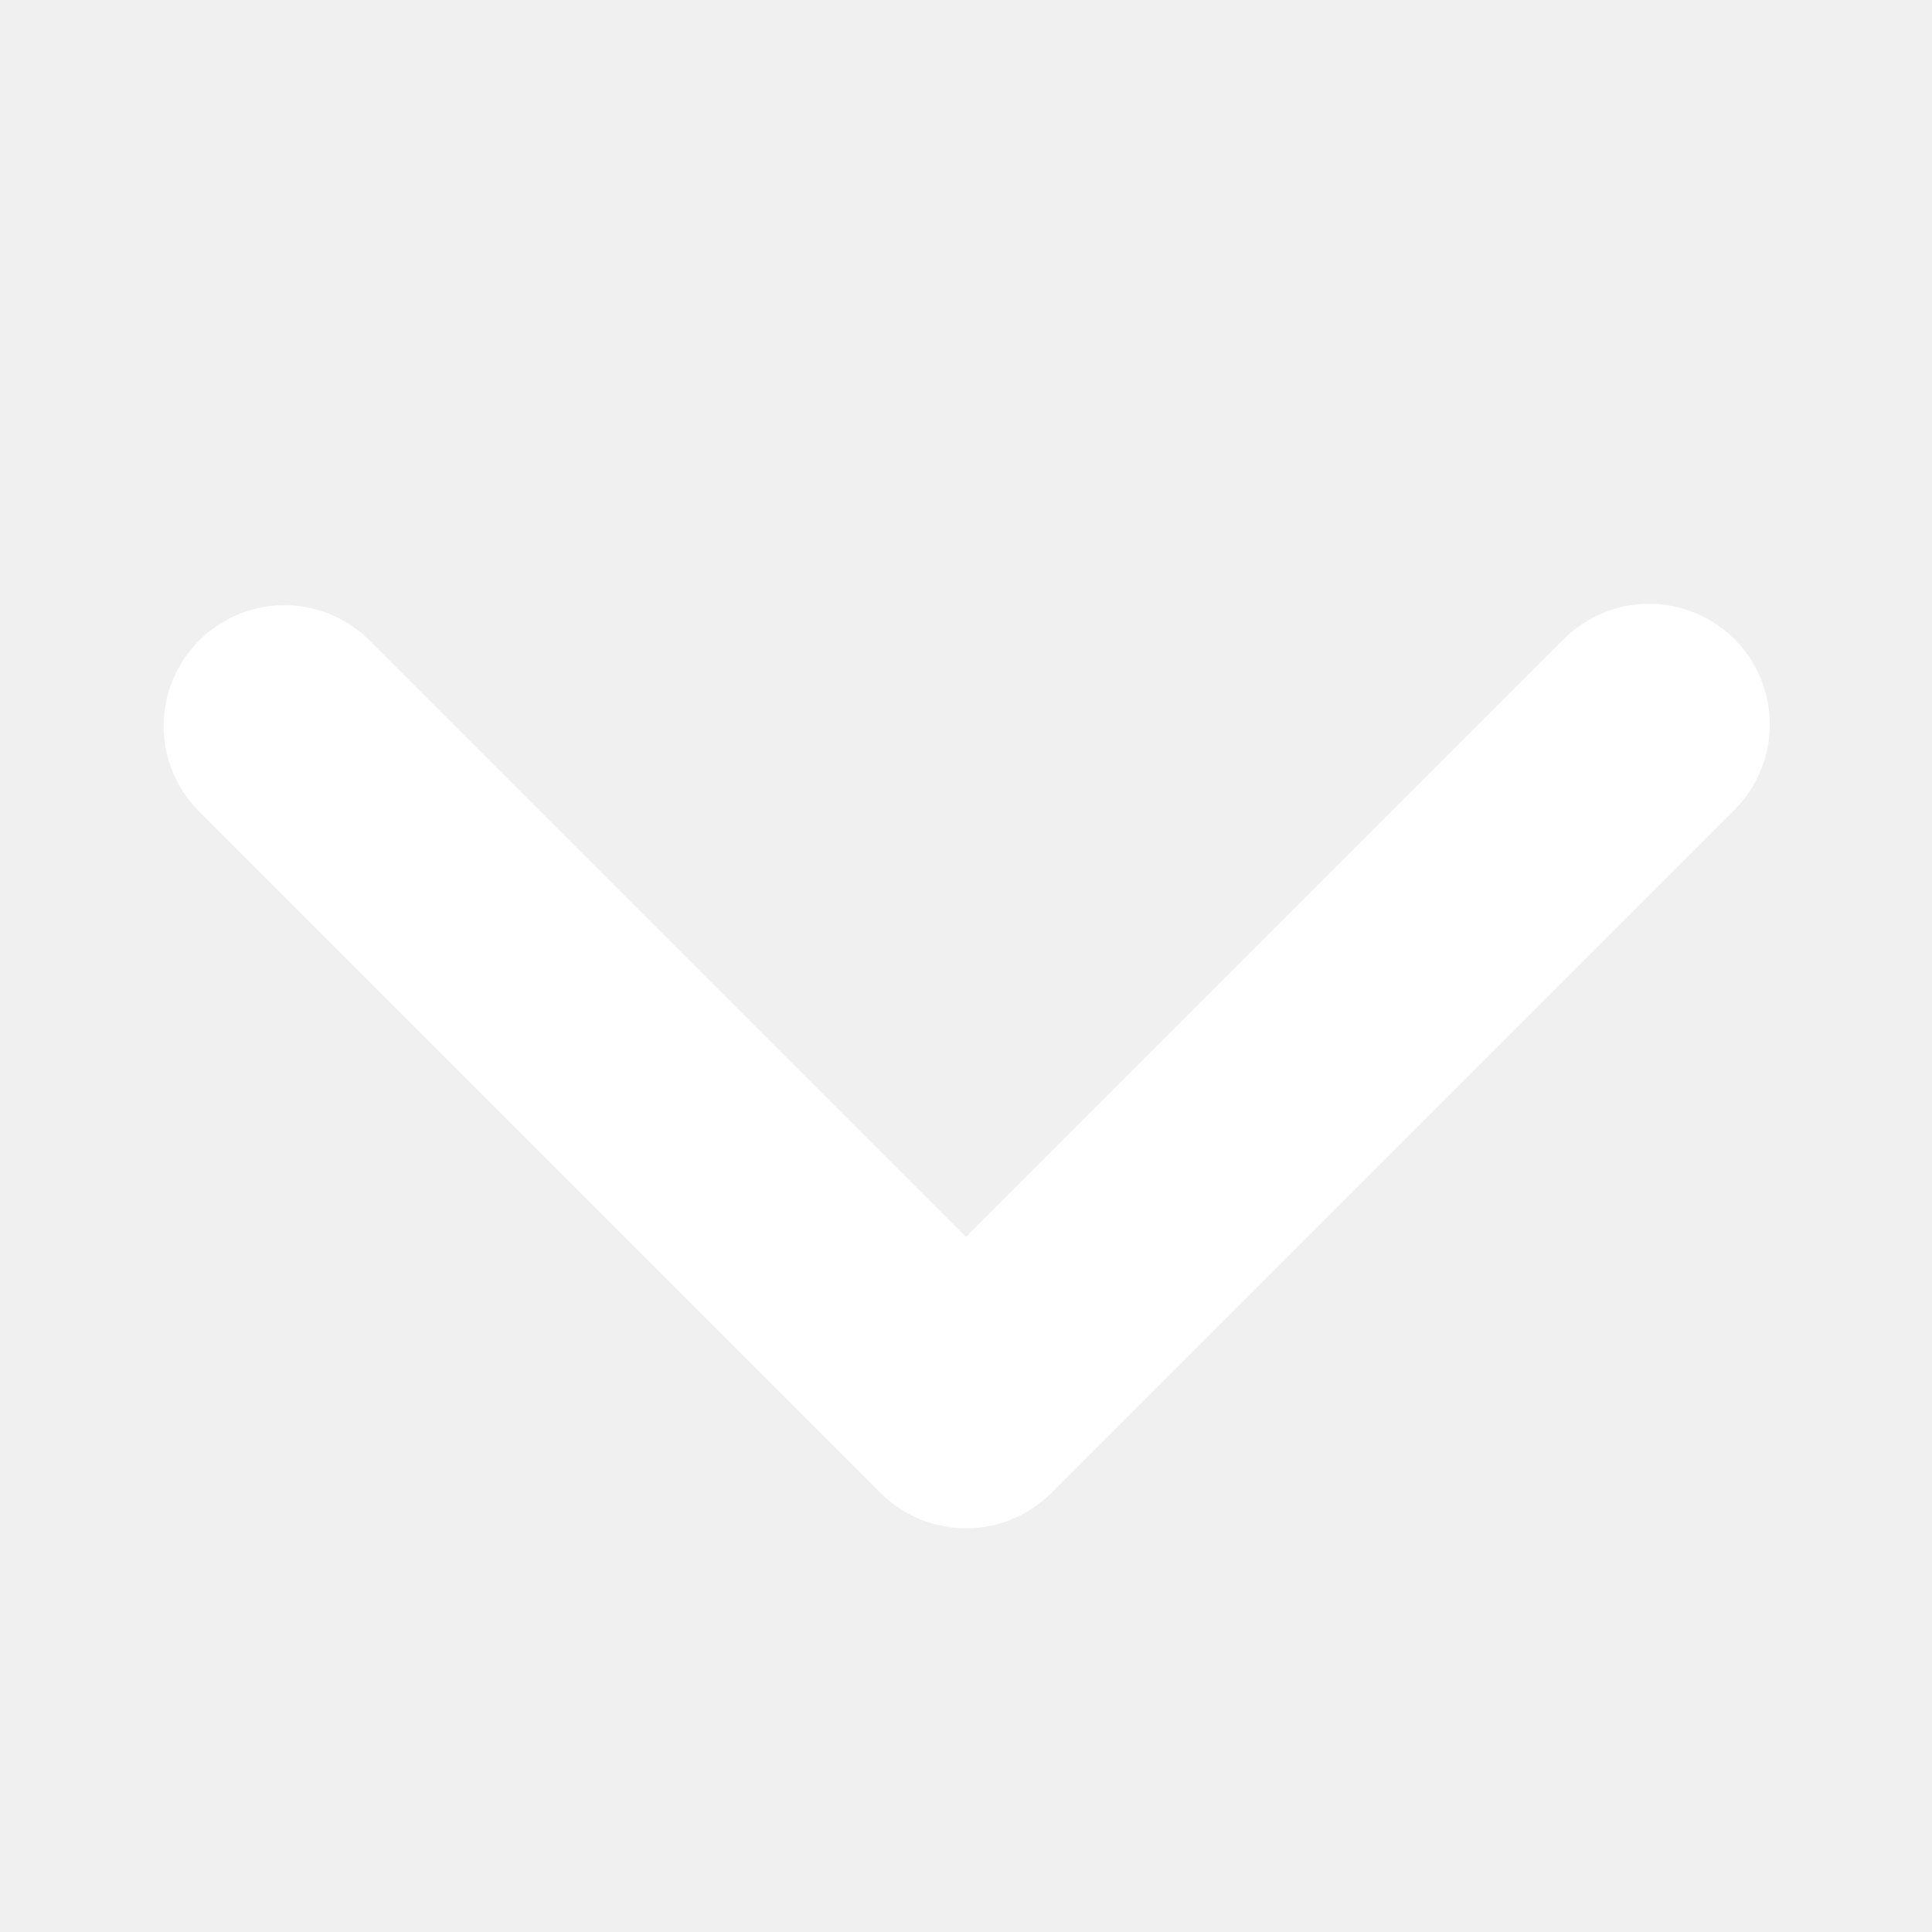
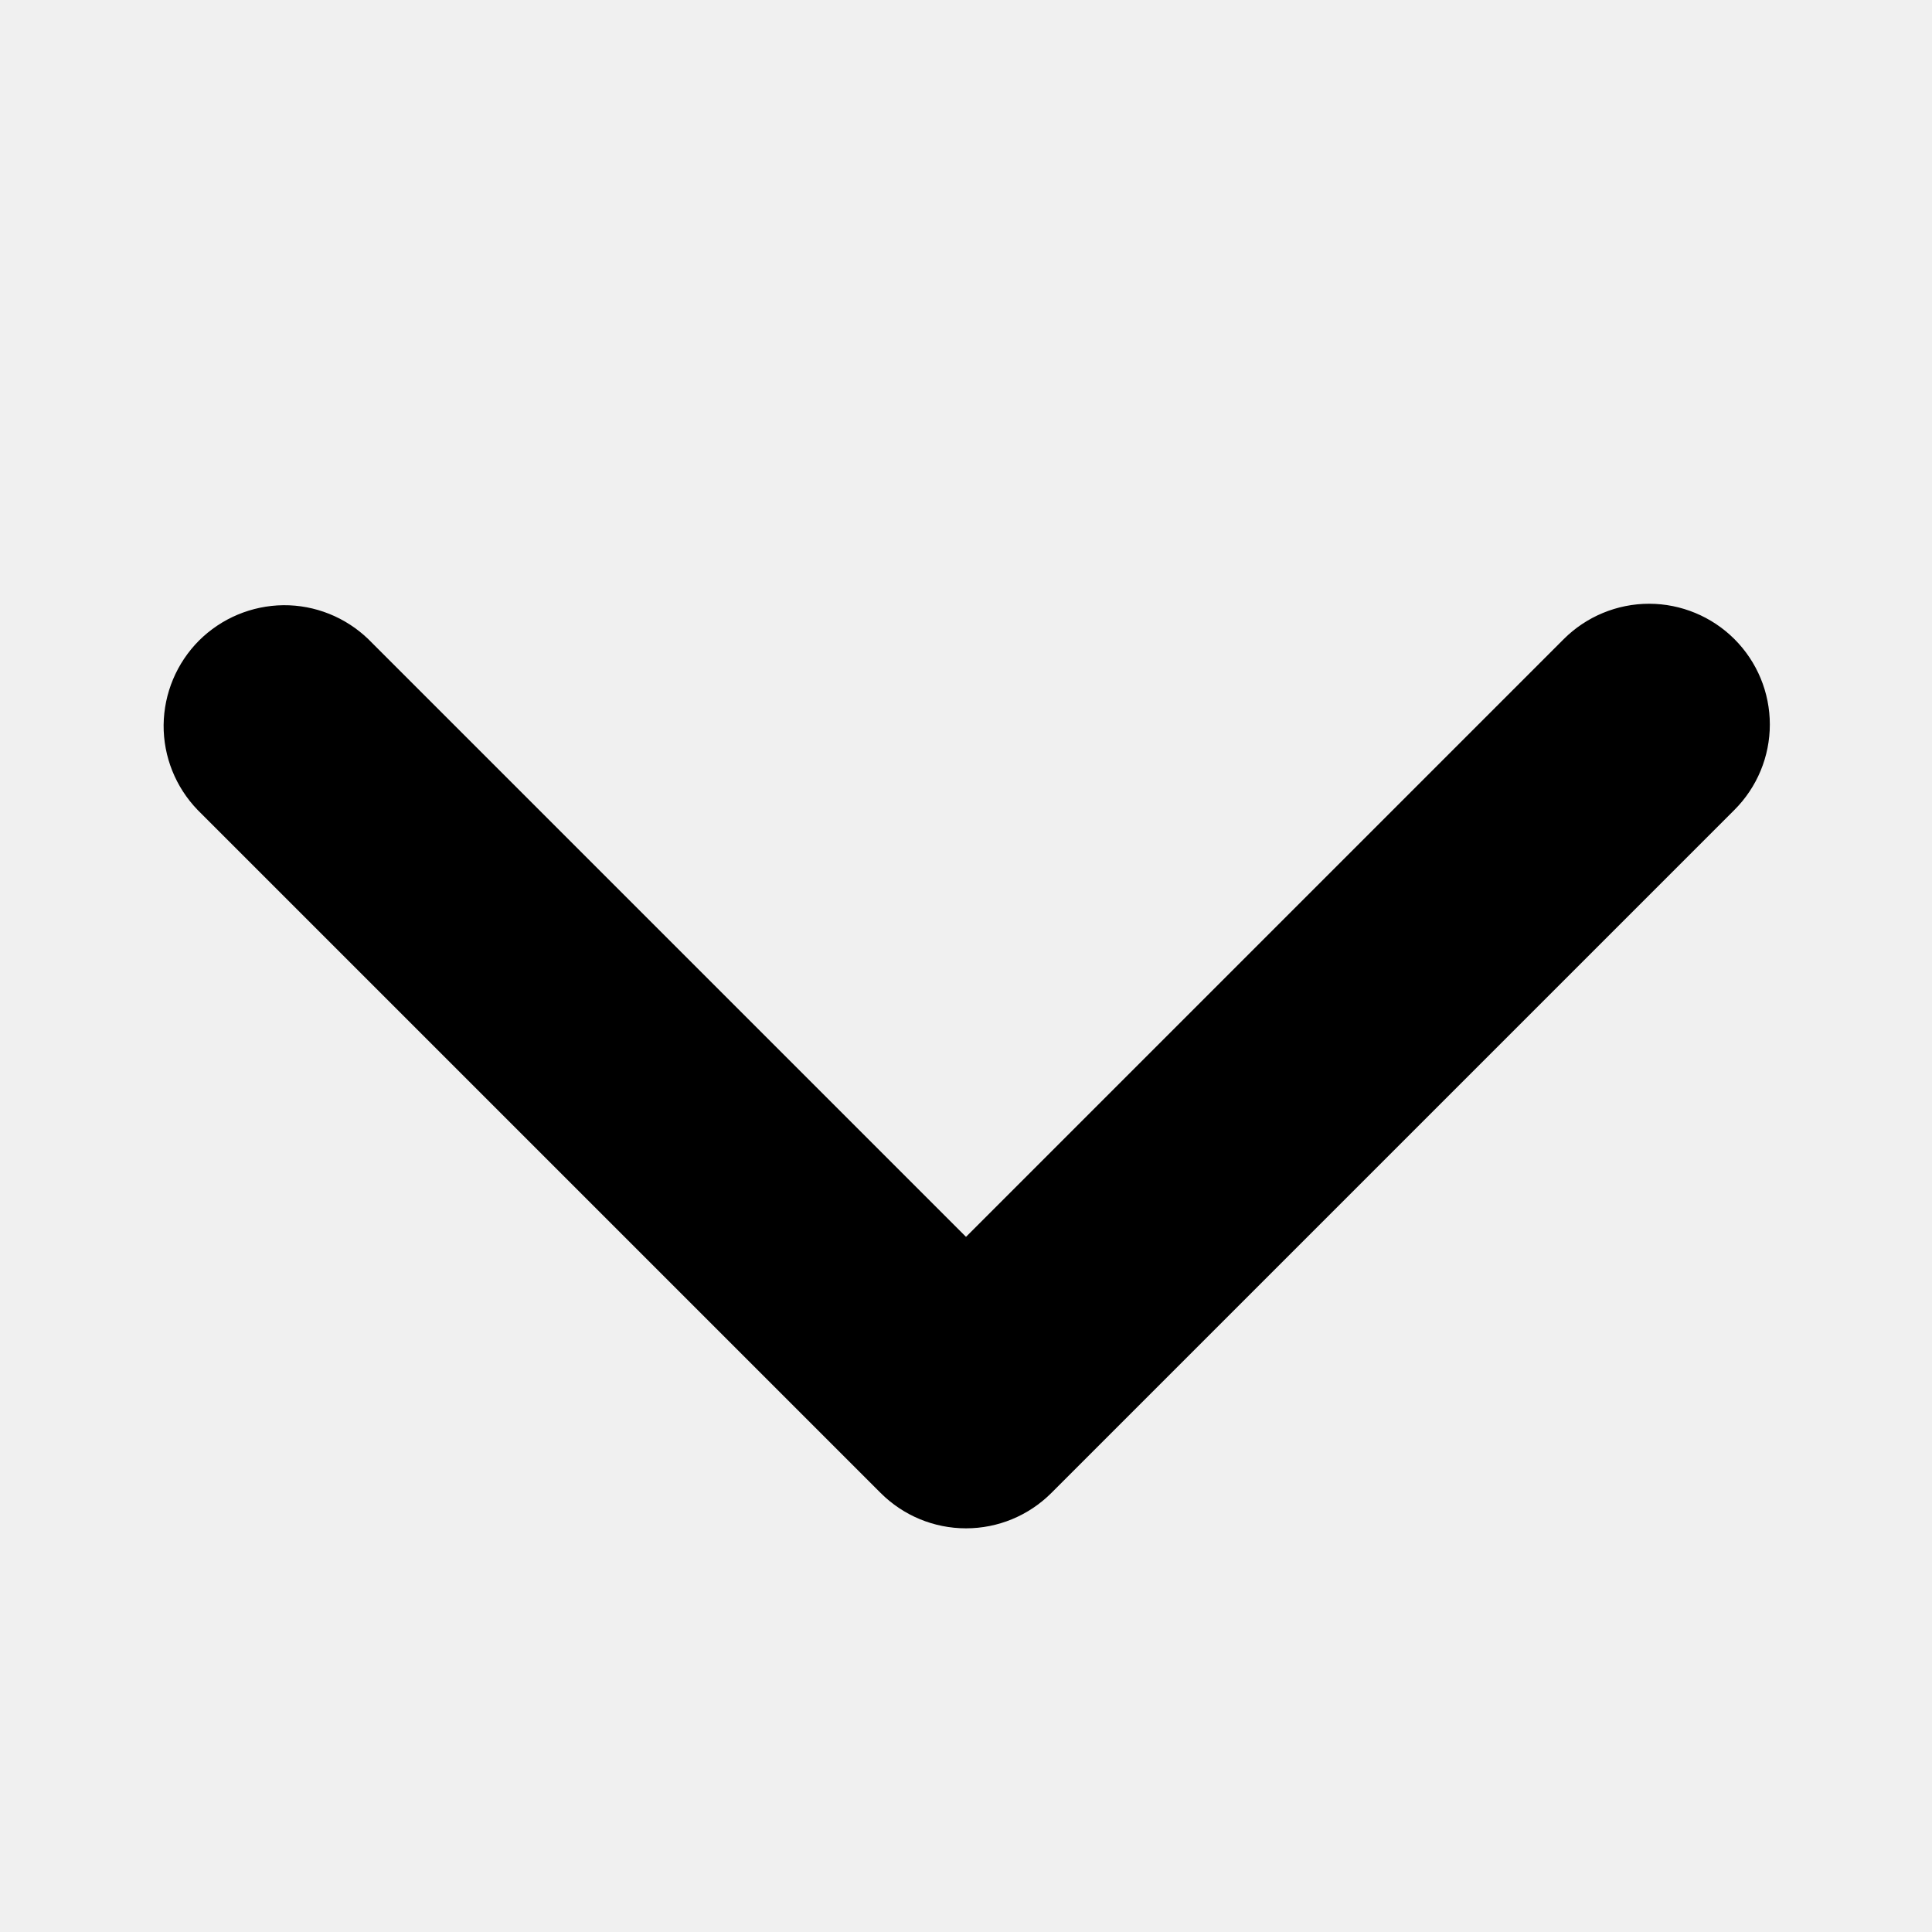
- <svg xmlns="http://www.w3.org/2000/svg" viewBox="0 0 16 16" fill="none">
-   <g id="ep:arrow-up-bold">
-     <path id="Vector" d="M14.364 5.293C14.177 5.106 13.922 5 13.657 5C13.392 5 13.137 5.106 12.95 5.293L8 10.243L3.05 5.293C2.861 5.111 2.609 5.01 2.347 5.012C2.084 5.015 1.834 5.12 1.648 5.305C1.463 5.491 1.358 5.741 1.355 6.004C1.353 6.266 1.454 6.518 1.636 6.707L7.293 12.364C7.481 12.552 7.735 12.657 8 12.657C8.265 12.657 8.519 12.552 8.707 12.364L14.364 6.707C14.552 6.519 14.657 6.265 14.657 6C14.657 5.735 14.552 5.481 14.364 5.293Z" fill="white" />
-   </g>
+ <svg xmlns="http://www.w3.org/2000/svg" viewBox="0 0 16 16" fill="currentcolor">
+   <path id="Vector" d="M14.364 5.293C14.177 5.106 13.922 5 13.657 5C13.392 5 13.137 5.106 12.95 5.293L8 10.243L3.05 5.293C2.861 5.111 2.609 5.01 2.347 5.012C2.084 5.015 1.834 5.12 1.648 5.305C1.463 5.491 1.358 5.741 1.355 6.004C1.353 6.266 1.454 6.518 1.636 6.707L7.293 12.364C7.481 12.552 7.735 12.657 8 12.657C8.265 12.657 8.519 12.552 8.707 12.364L14.364 6.707C14.552 6.519 14.657 6.265 14.657 6C14.657 5.735 14.552 5.481 14.364 5.293Z" fill="currentcolor" />
</svg>
